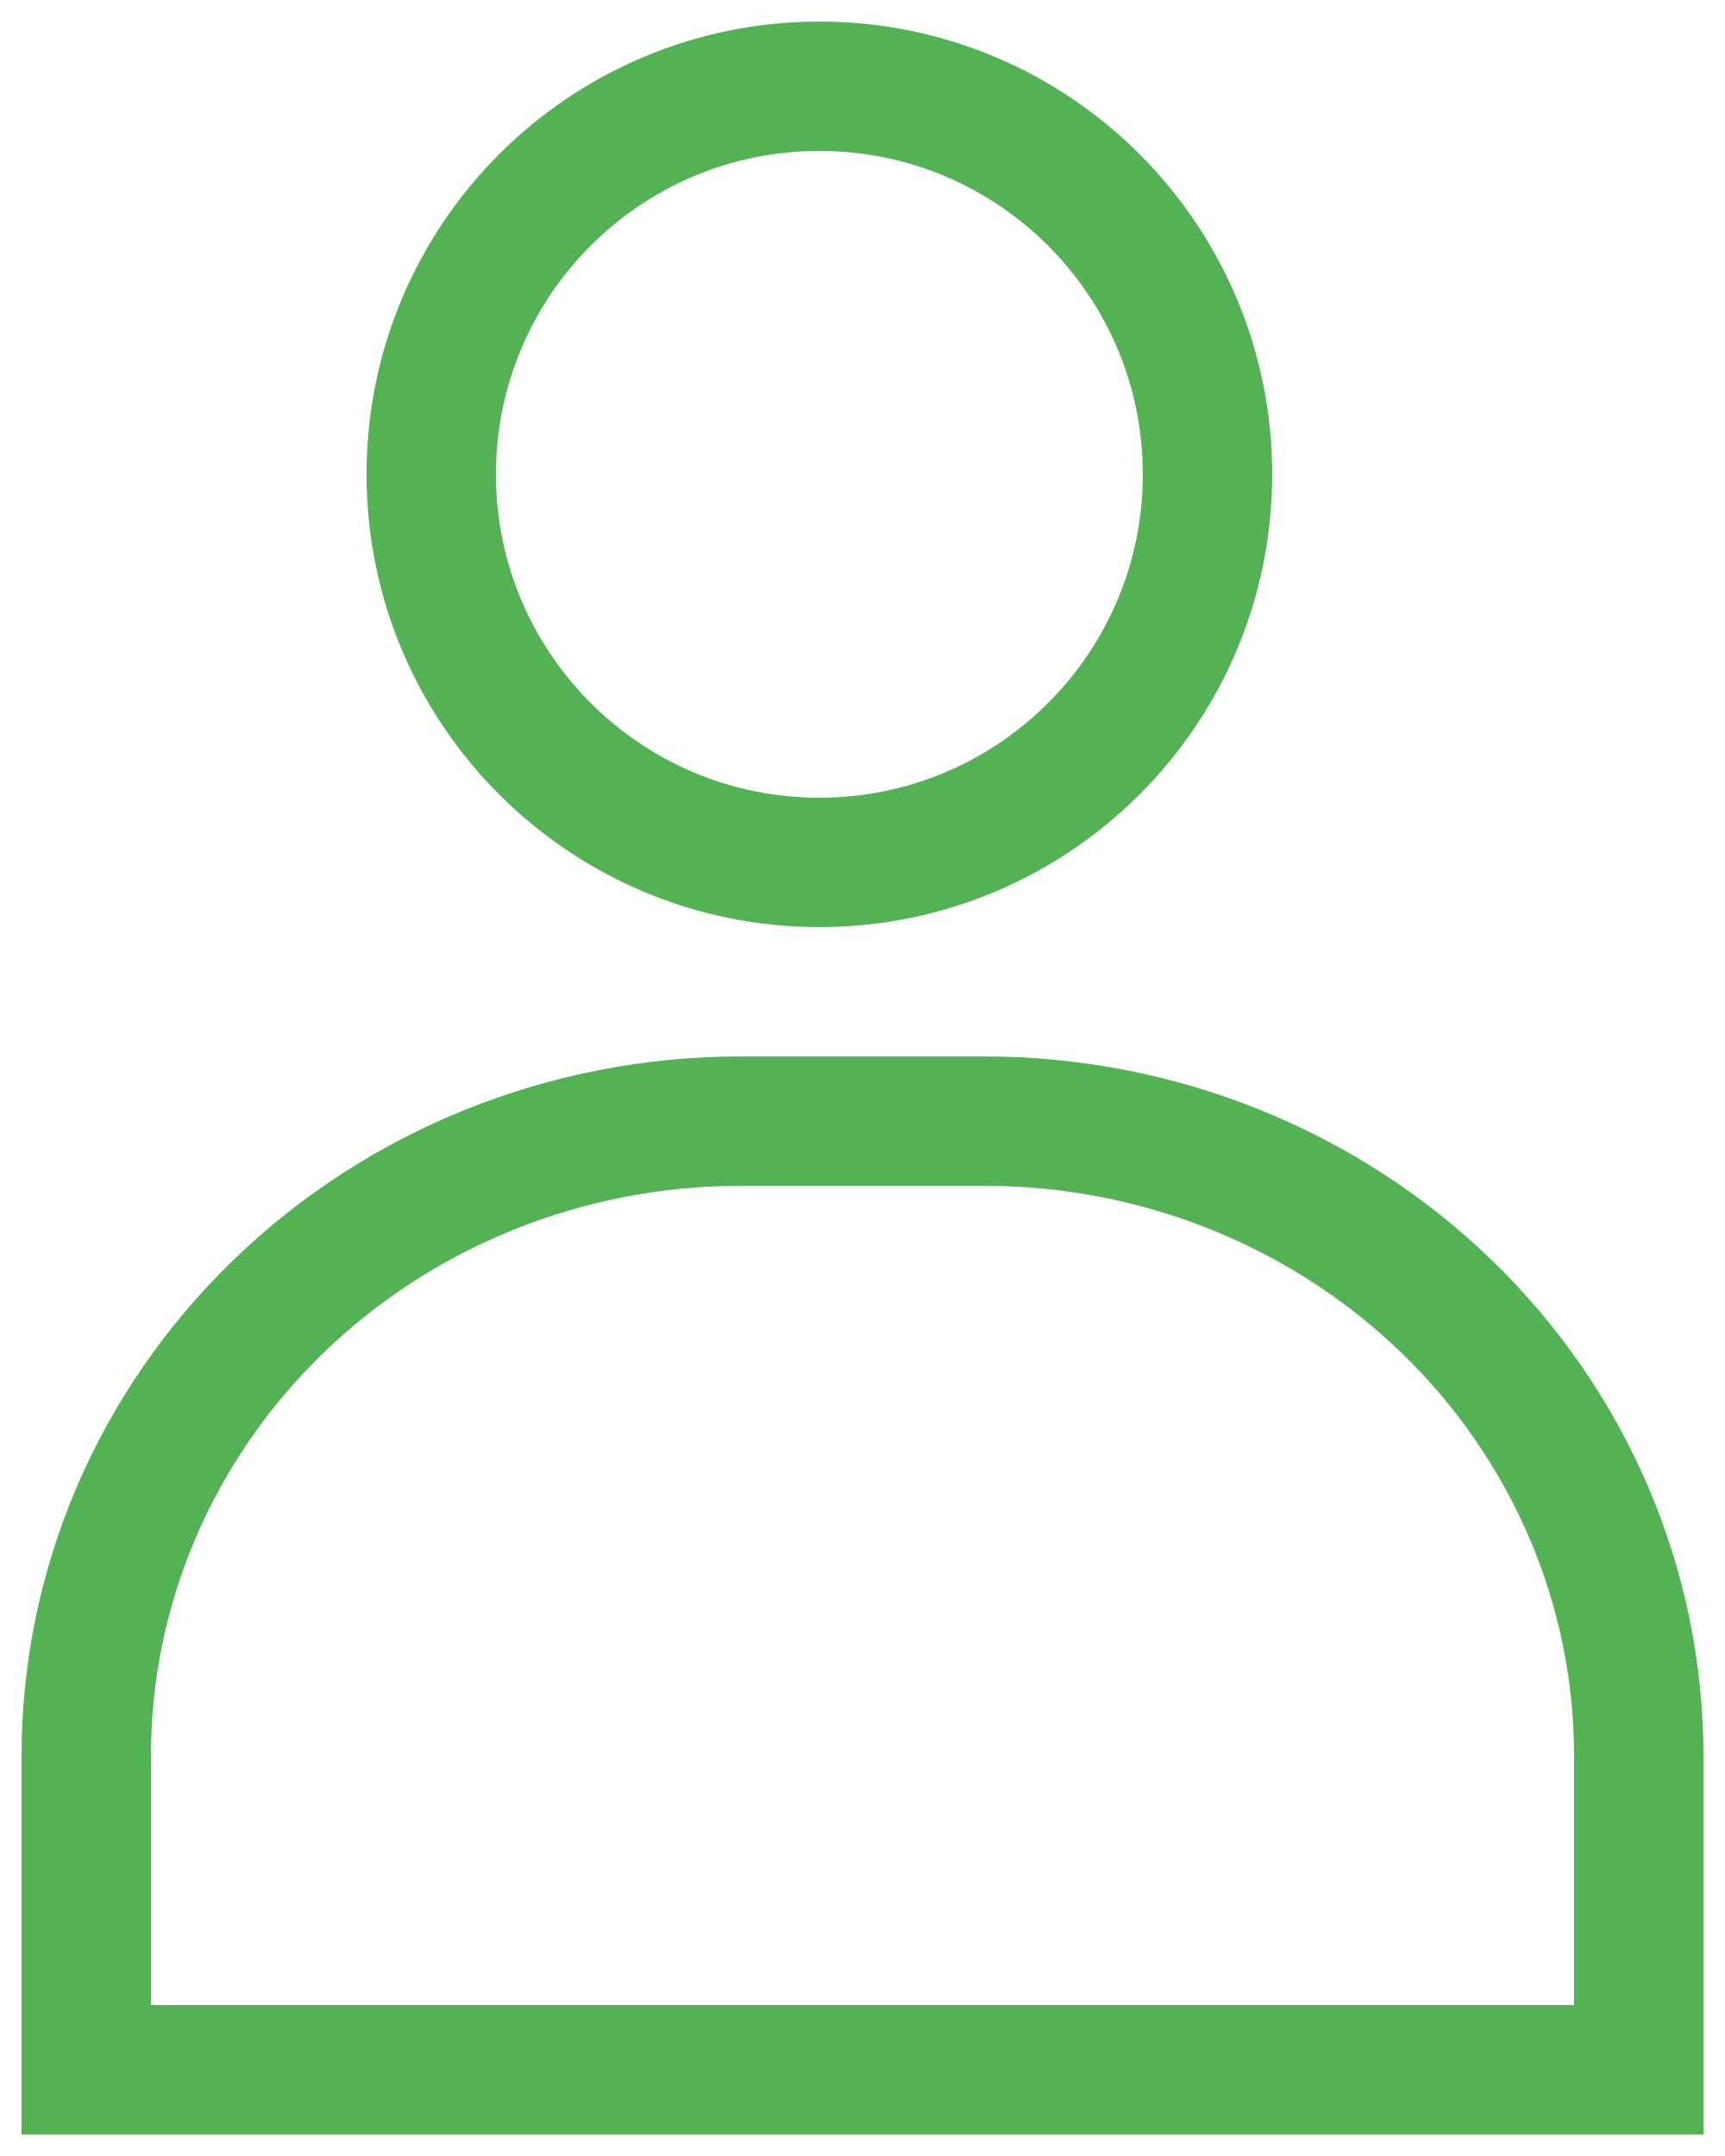
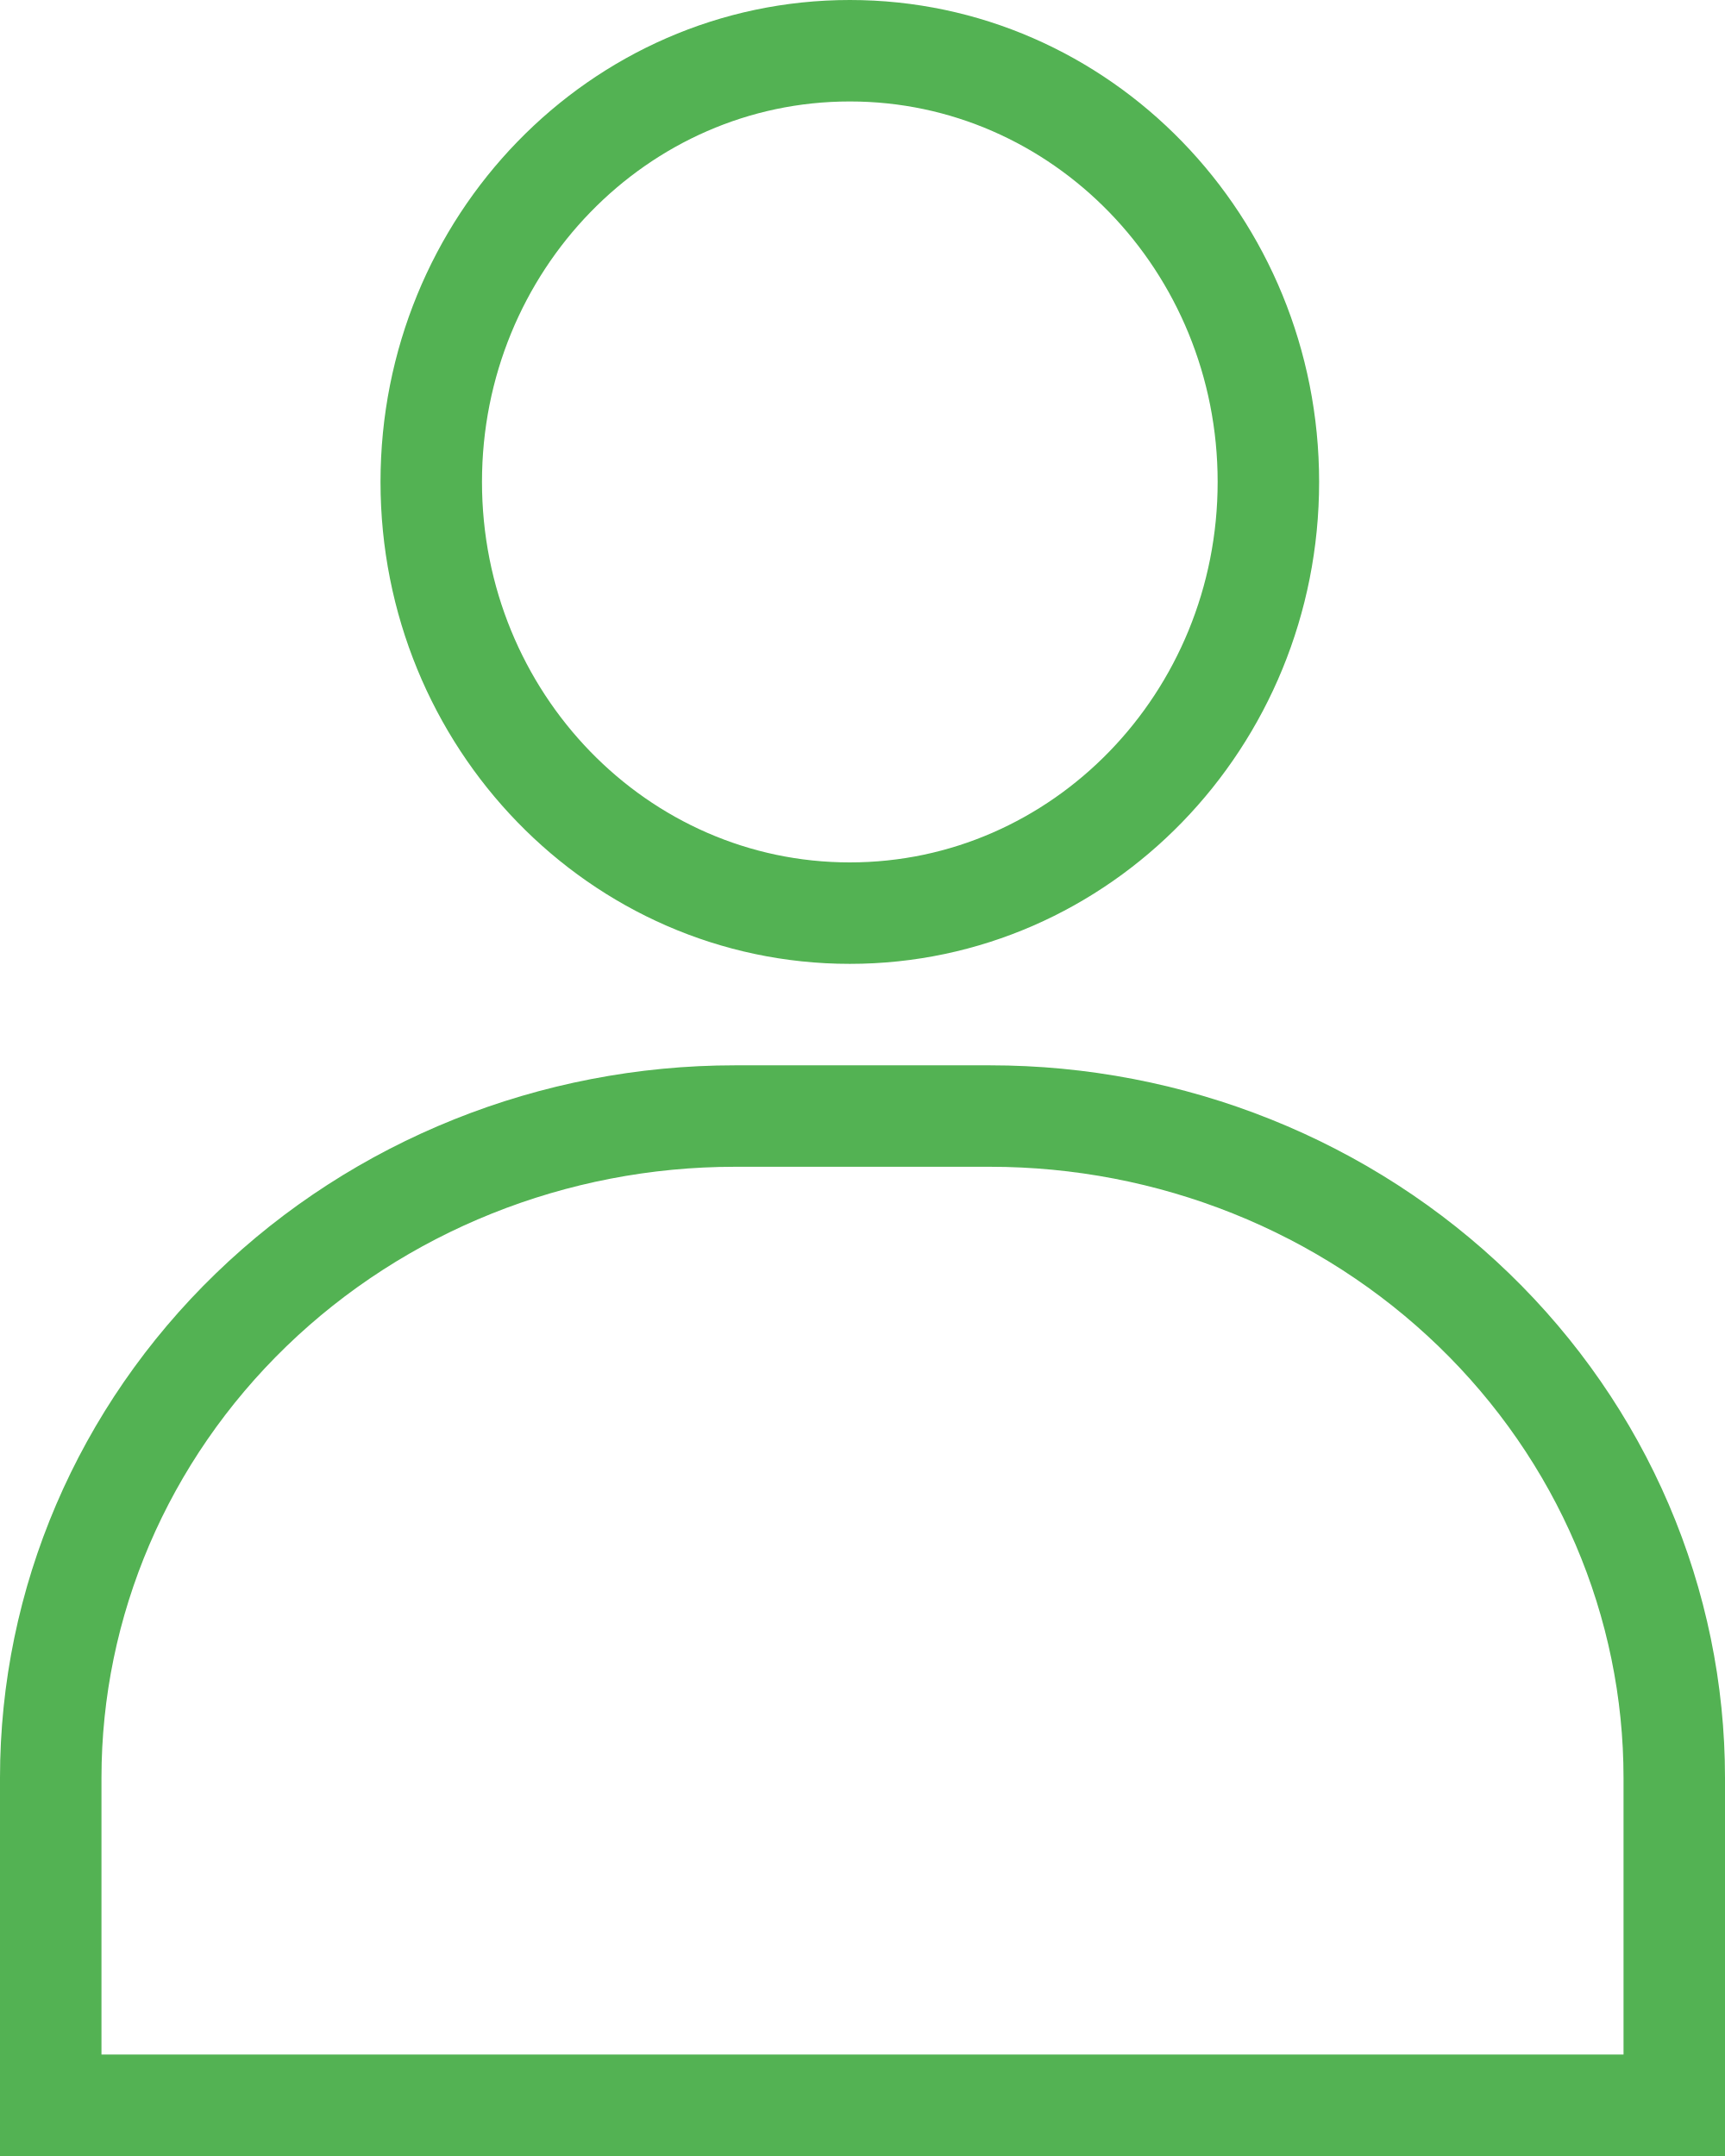
- <svg xmlns="http://www.w3.org/2000/svg" width="20" height="25" viewBox="0 0 20 25" fill="none">
-   <path d="M8.586 13H11.414C12.411 13 13.397 13.19 14.317 13.56C15.238 13.93 16.074 14.472 16.778 15.155C17.483 15.838 18.041 16.65 18.423 17.542C18.804 18.435 19 19.392 19 20.358V24H1V20.358C1 18.407 1.799 16.535 3.222 15.155C4.644 13.775 6.574 13 8.586 13V13Z" stroke="#53B253" stroke-width="1.5" stroke-miterlimit="10" />
-   <path d="M9.5 10C11.985 10 14 7.985 14 5.5C14 3.015 11.985 1 9.5 1C7.015 1 5 3.015 5 5.5C5 7.985 7.015 10 9.5 10Z" stroke="#53B253" stroke-width="1.5" stroke-miterlimit="10" />
+ <svg xmlns="http://www.w3.org/2000/svg" width="68" height="85" viewBox="0 0 68 85" fill="none">
+   <path d="M28.971 44H39.029C42.571 44 46.078 44.675 49.35 45.986C52.622 47.297 55.596 49.219 58.1 51.641C60.605 54.064 62.592 56.94 63.947 60.105C65.302 63.27 66 66.662 66 70.088V83H2V70.088C2 63.169 4.842 56.534 9.9 51.641C14.958 46.749 21.818 44 28.971 44V44Z" stroke="#53B253" stroke-width="4" stroke-miterlimit="10" />
+   <path d="M33.5 36C42.613 36 50 28.389 50 19C50 9.611 42.613 2 33.5 2C24.387 2 17 9.611 17 19C17 28.389 24.387 36 33.5 36Z" stroke="#53B253" stroke-width="4" stroke-miterlimit="10" />
</svg>
